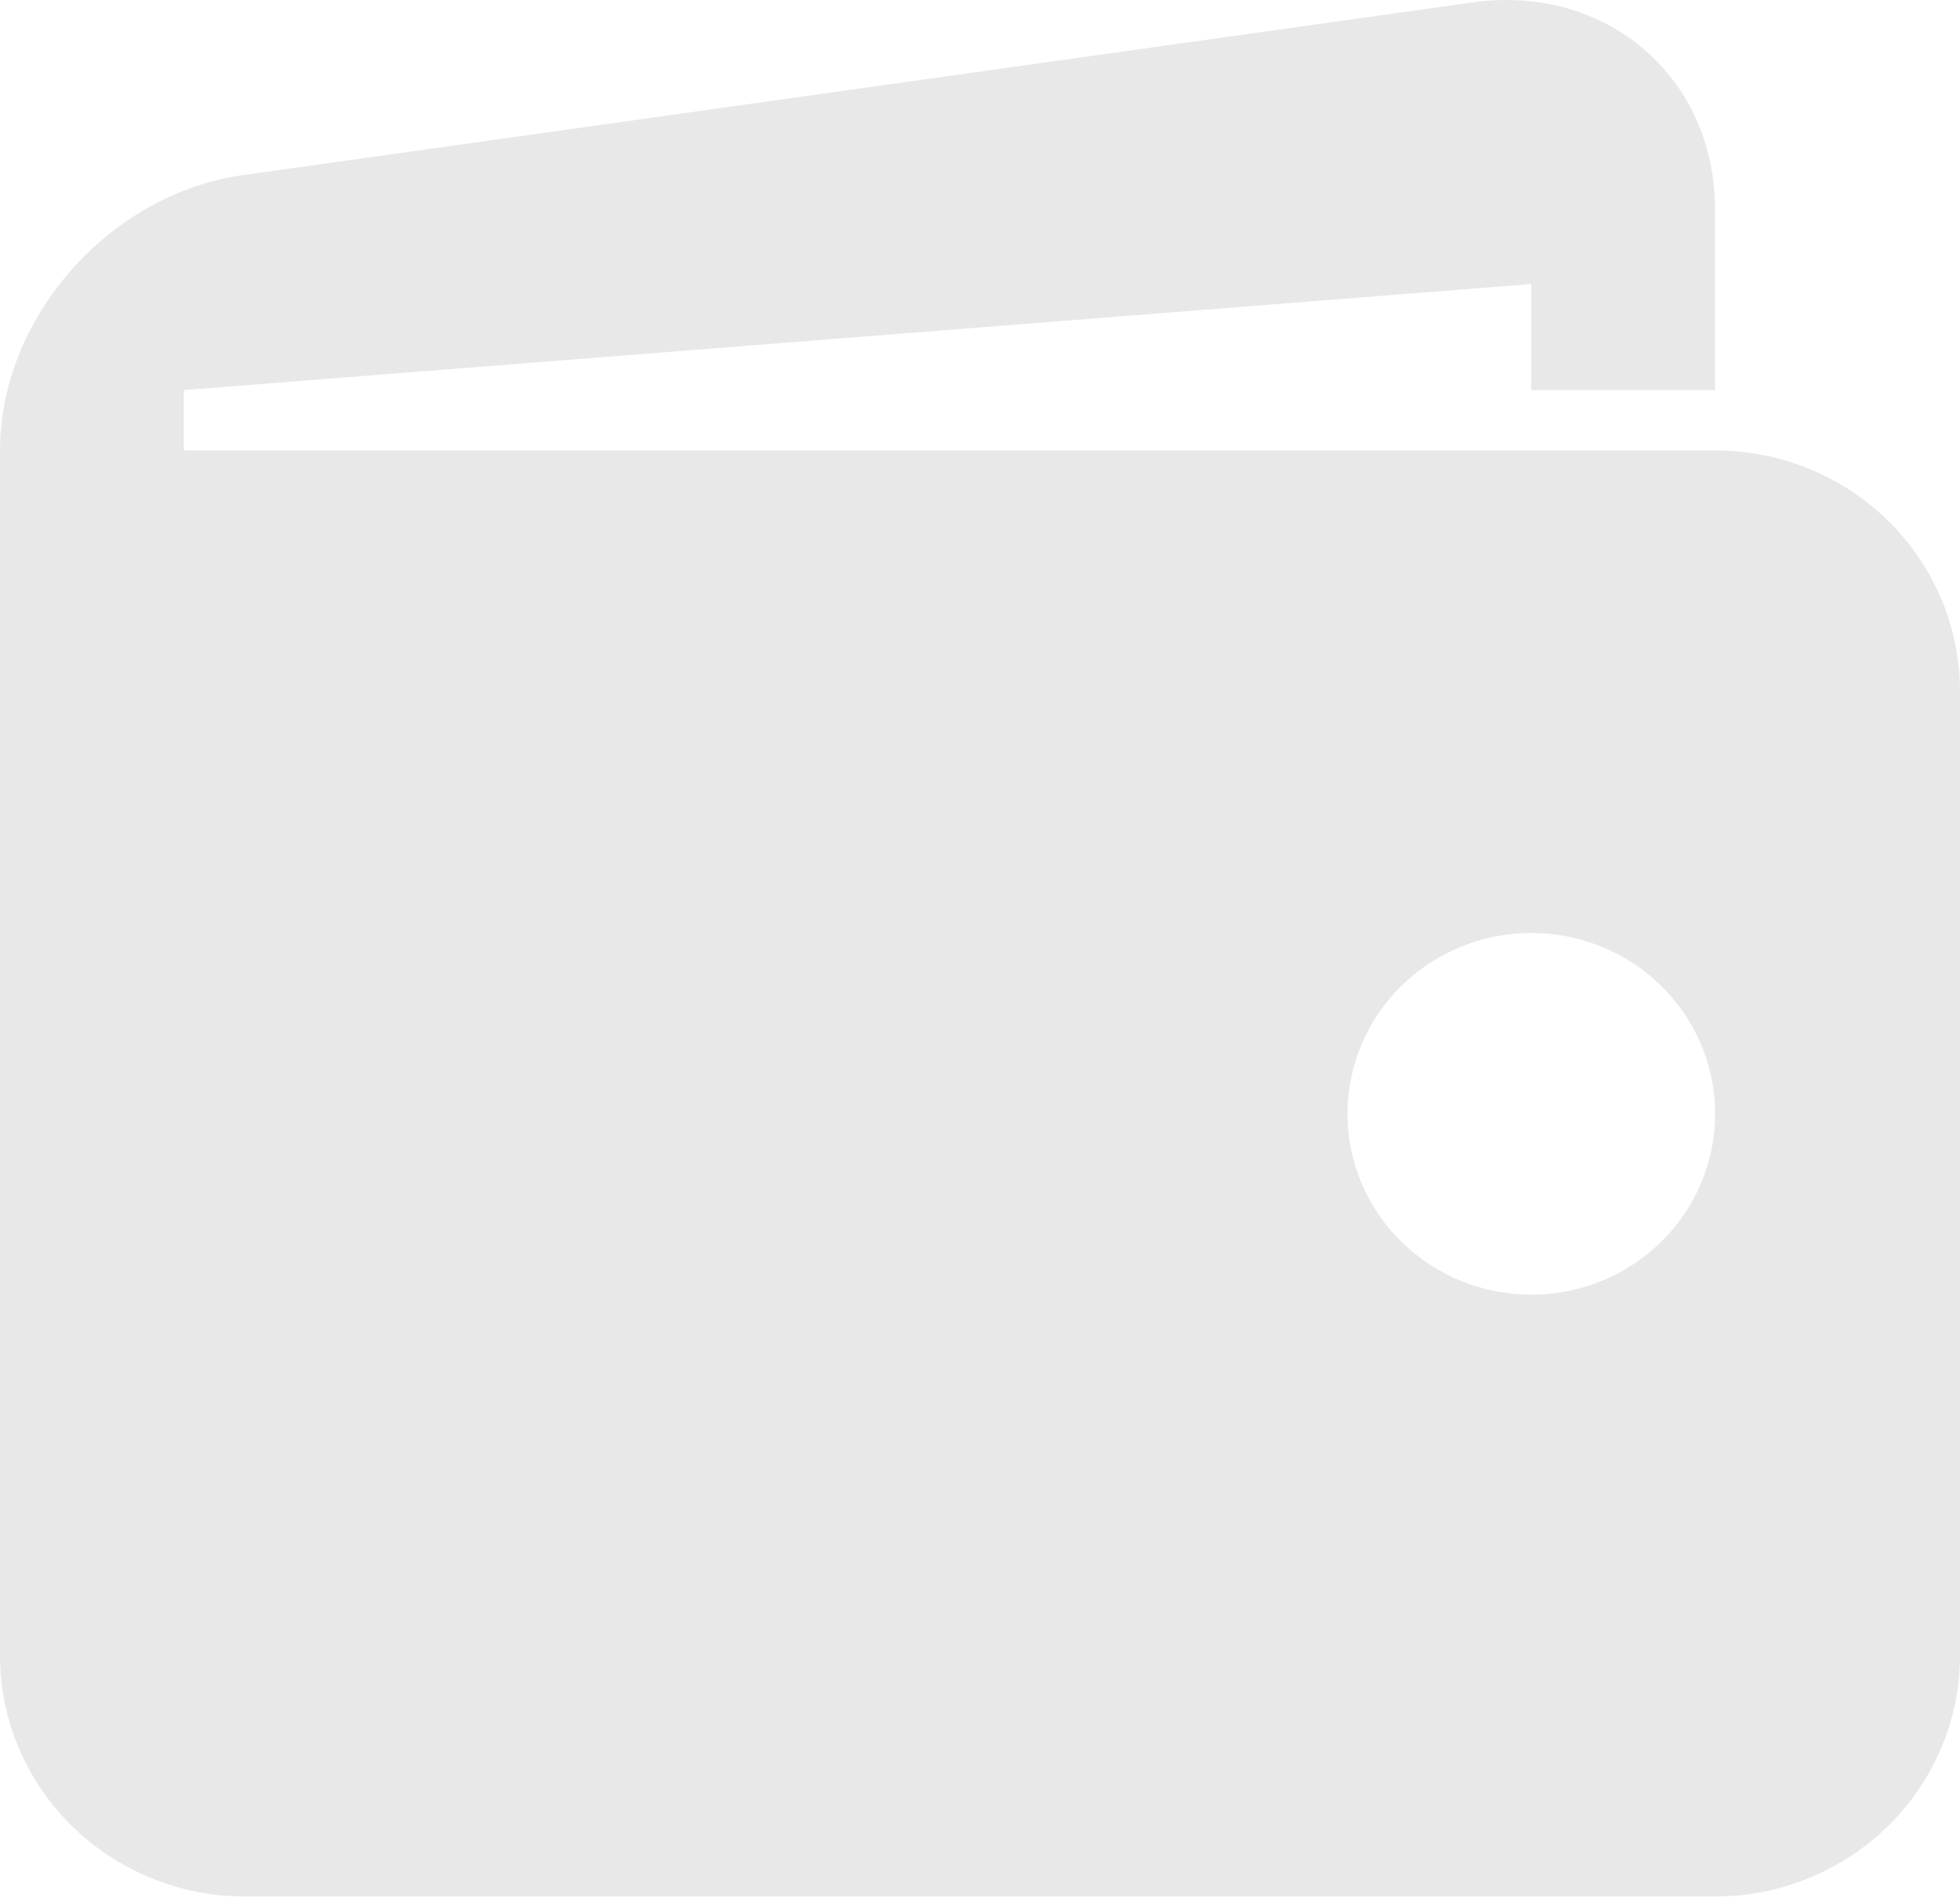
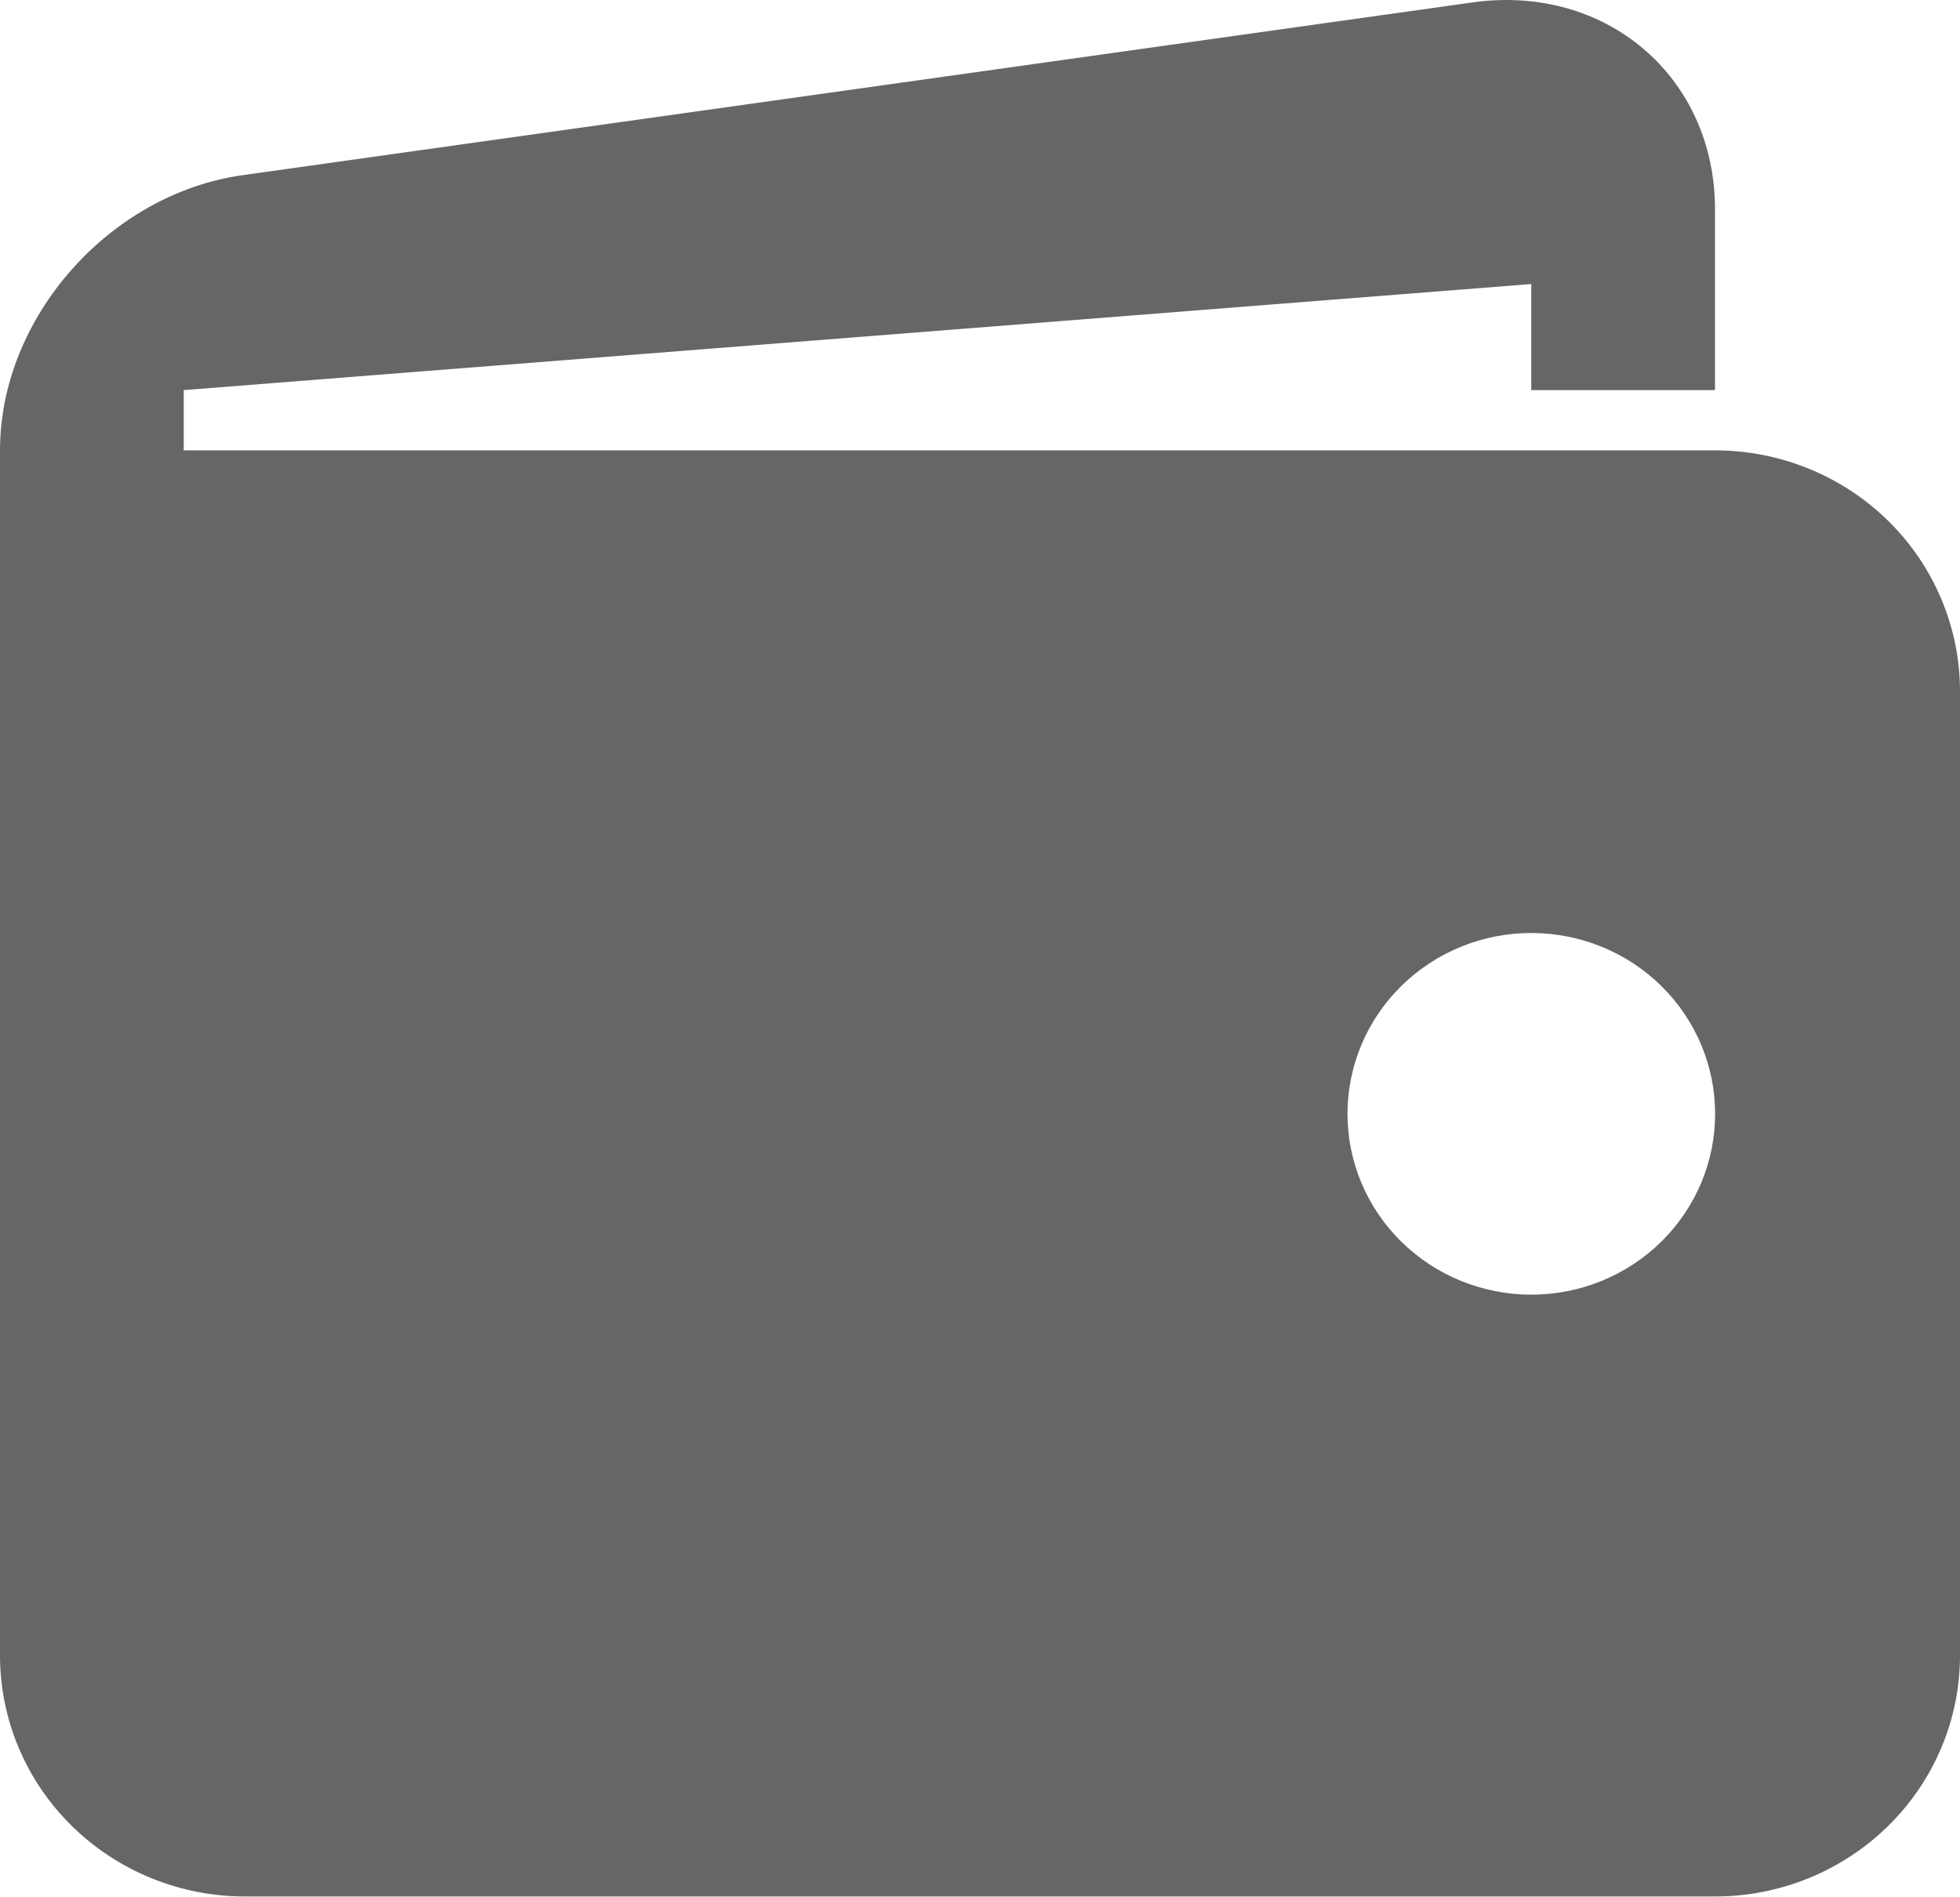
<svg xmlns="http://www.w3.org/2000/svg" width="31" height="30" viewBox="0 0 31 30" fill="none">
-   <path opacity="0.6" d="M27.125 7.124H2.906V6.171L24.219 4.493V6.171H27.125V3.311C27.125 1.214 25.399 -0.258 23.291 0.038L3.836 2.771C1.726 3.069 0 5.027 0 7.124V26.187C0 27.198 0.408 28.168 1.135 28.883C1.862 29.598 2.847 30 3.875 30H27.125C28.153 30 29.138 29.598 29.865 28.883C30.592 28.168 31 27.198 31 26.187V10.936C31 9.925 30.592 8.955 29.865 8.24C29.138 7.525 28.153 7.124 27.125 7.124ZM24.219 20.48C23.837 20.48 23.459 20.405 23.106 20.262C22.754 20.118 22.433 19.907 22.163 19.641C21.893 19.375 21.679 19.06 21.533 18.713C21.387 18.366 21.312 17.994 21.312 17.618C21.313 17.243 21.388 16.871 21.534 16.524C21.68 16.177 21.895 15.861 22.165 15.596C22.435 15.33 22.755 15.12 23.108 14.976C23.461 14.832 23.839 14.758 24.221 14.759C24.992 14.759 25.731 15.06 26.276 15.597C26.821 16.134 27.127 16.861 27.127 17.62C27.127 18.379 26.82 19.106 26.275 19.642C25.729 20.179 24.99 20.48 24.219 20.48Z" fill="#D9D9D9" />
+   <path opacity="0.6" d="M27.125 7.124H2.906V6.171L24.219 4.493V6.171H27.125V3.311C27.125 1.214 25.399 -0.258 23.291 0.038L3.836 2.771C1.726 3.069 0 5.027 0 7.124V26.187C0 27.198 0.408 28.168 1.135 28.883C1.862 29.598 2.847 30 3.875 30H27.125C28.153 30 29.138 29.598 29.865 28.883C30.592 28.168 31 27.198 31 26.187V10.936C31 9.925 30.592 8.955 29.865 8.24C29.138 7.525 28.153 7.124 27.125 7.124ZM24.219 20.48C23.837 20.48 23.459 20.405 23.106 20.262C22.754 20.118 22.433 19.907 22.163 19.641C21.893 19.375 21.679 19.06 21.533 18.713C21.387 18.366 21.312 17.994 21.312 17.618C21.313 17.243 21.388 16.871 21.534 16.524C21.68 16.177 21.895 15.861 22.165 15.596C22.435 15.33 22.755 15.12 23.108 14.976C23.461 14.832 23.839 14.758 24.221 14.759C24.992 14.759 25.731 15.06 26.276 15.597C26.821 16.134 27.127 16.861 27.127 17.62C27.127 18.379 26.82 19.106 26.275 19.642C25.729 20.179 24.99 20.48 24.219 20.48Z" fill="currentColor" />
</svg>
